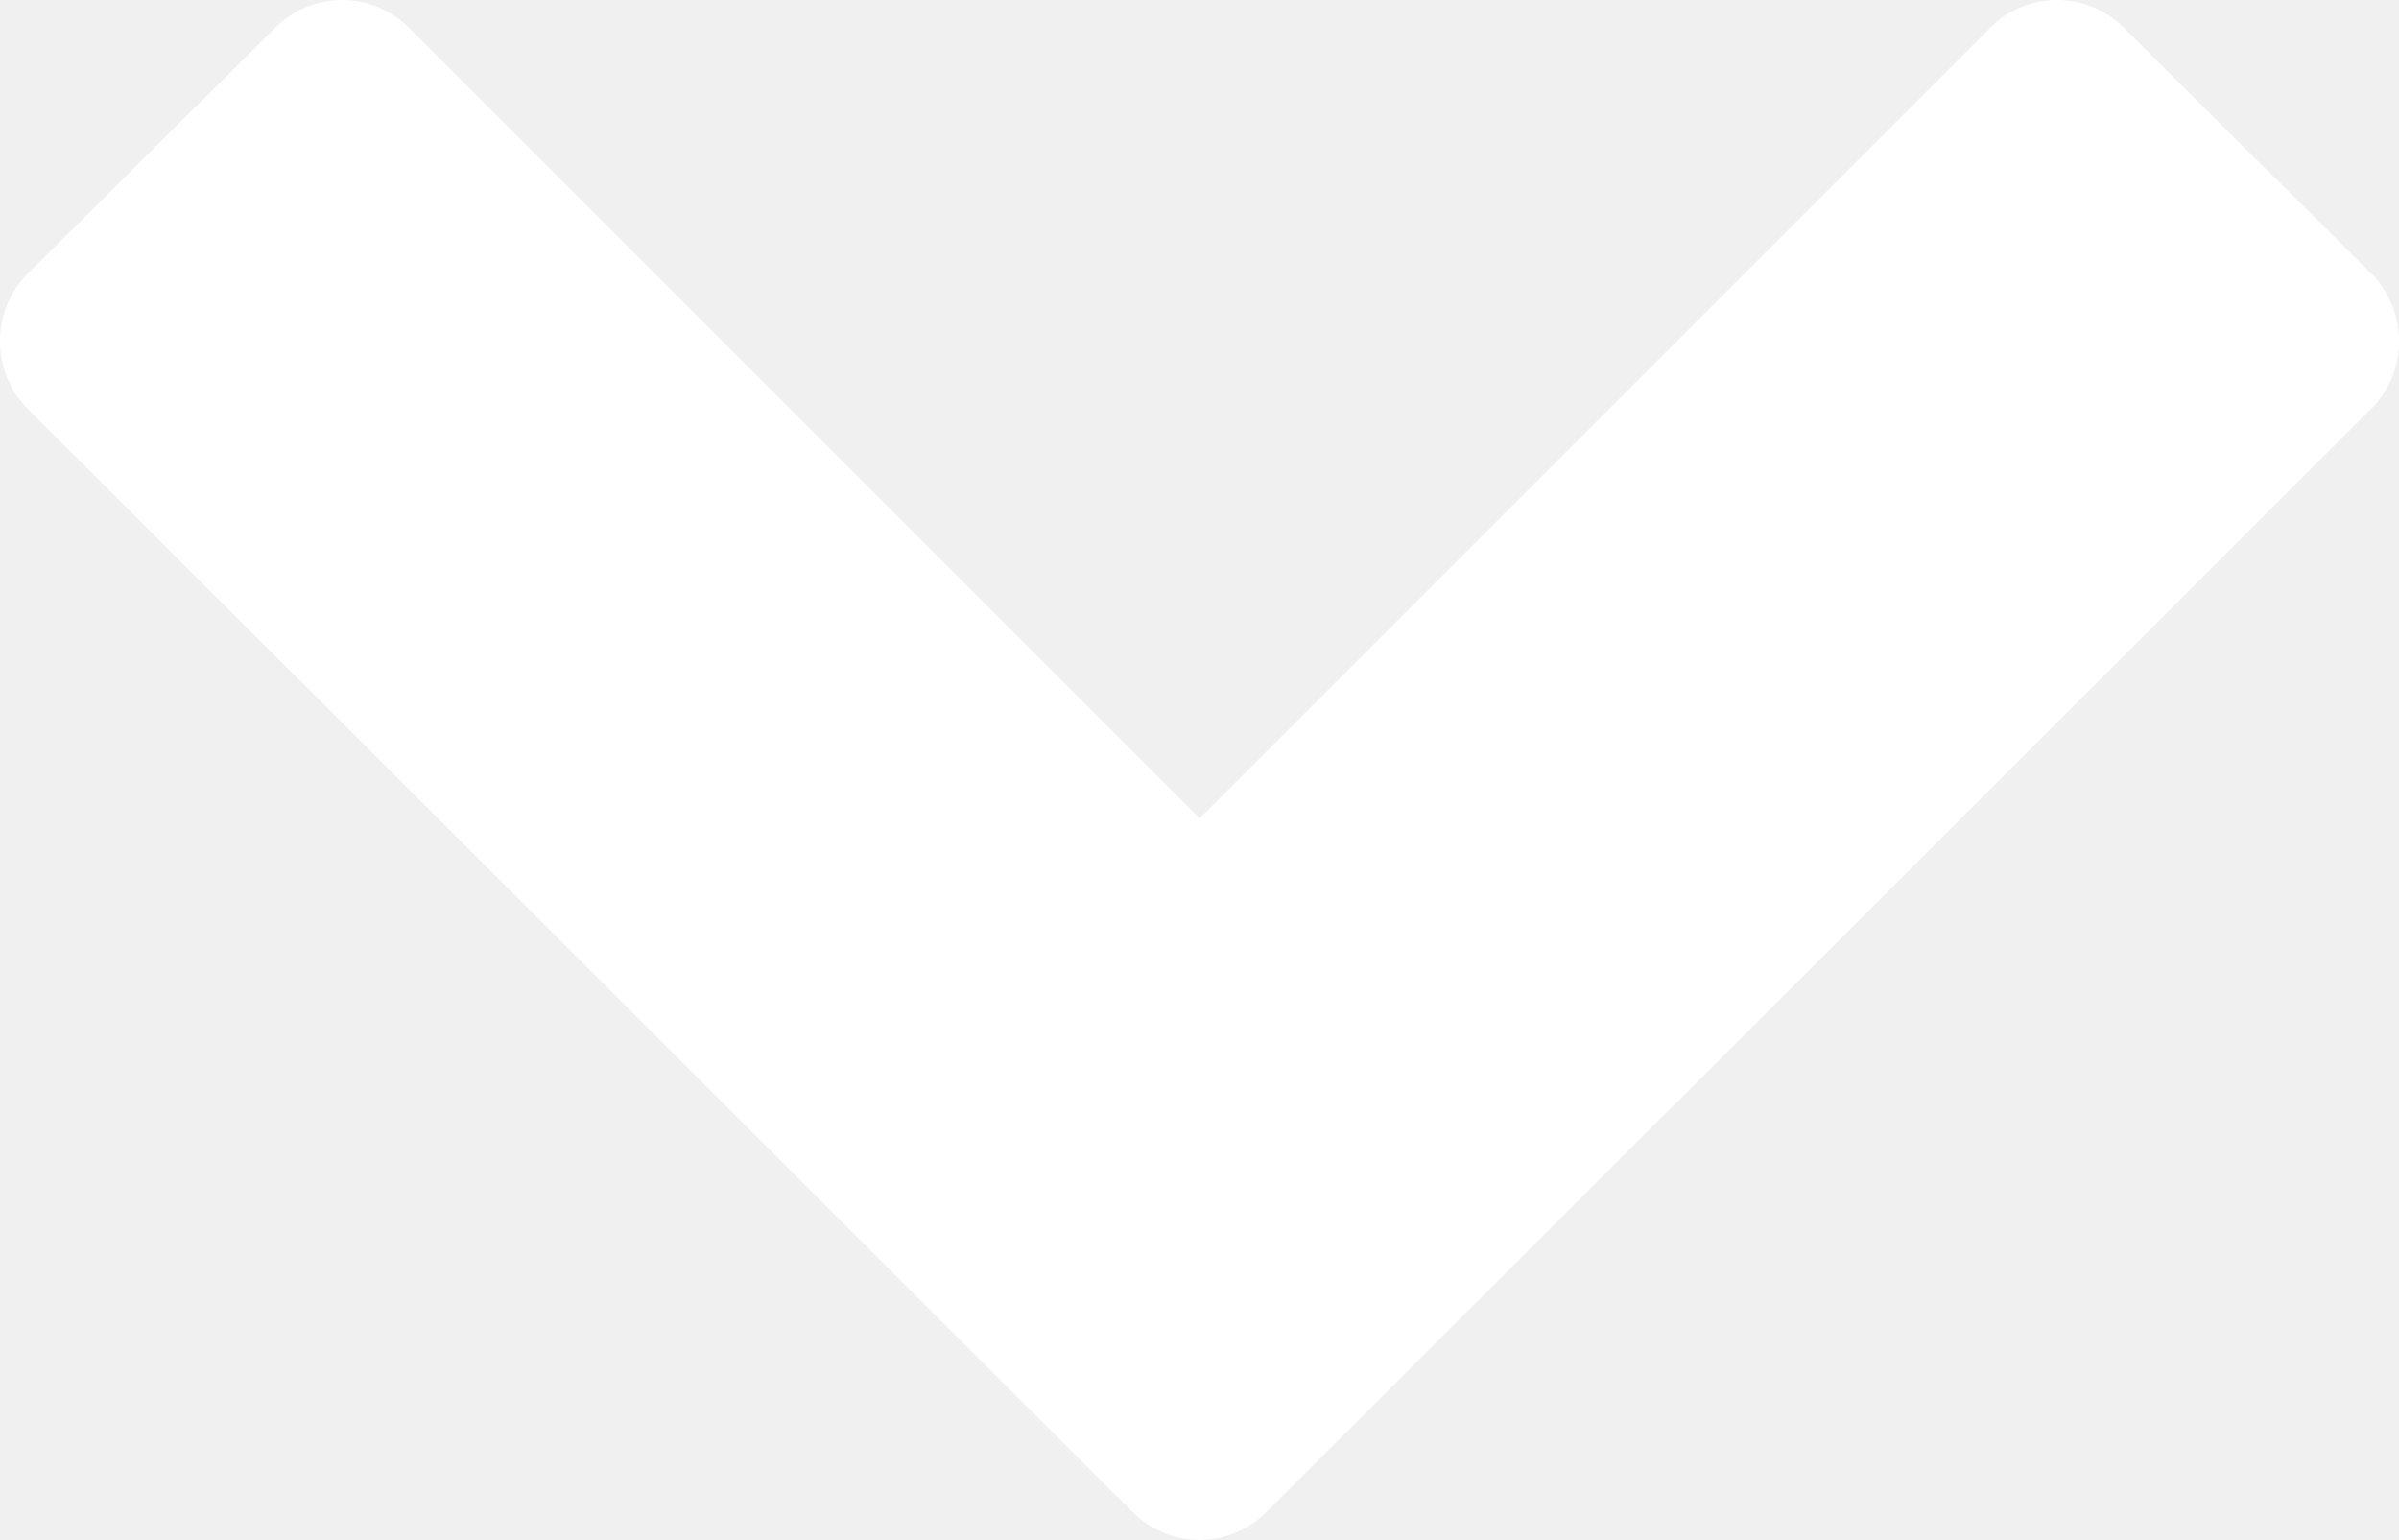
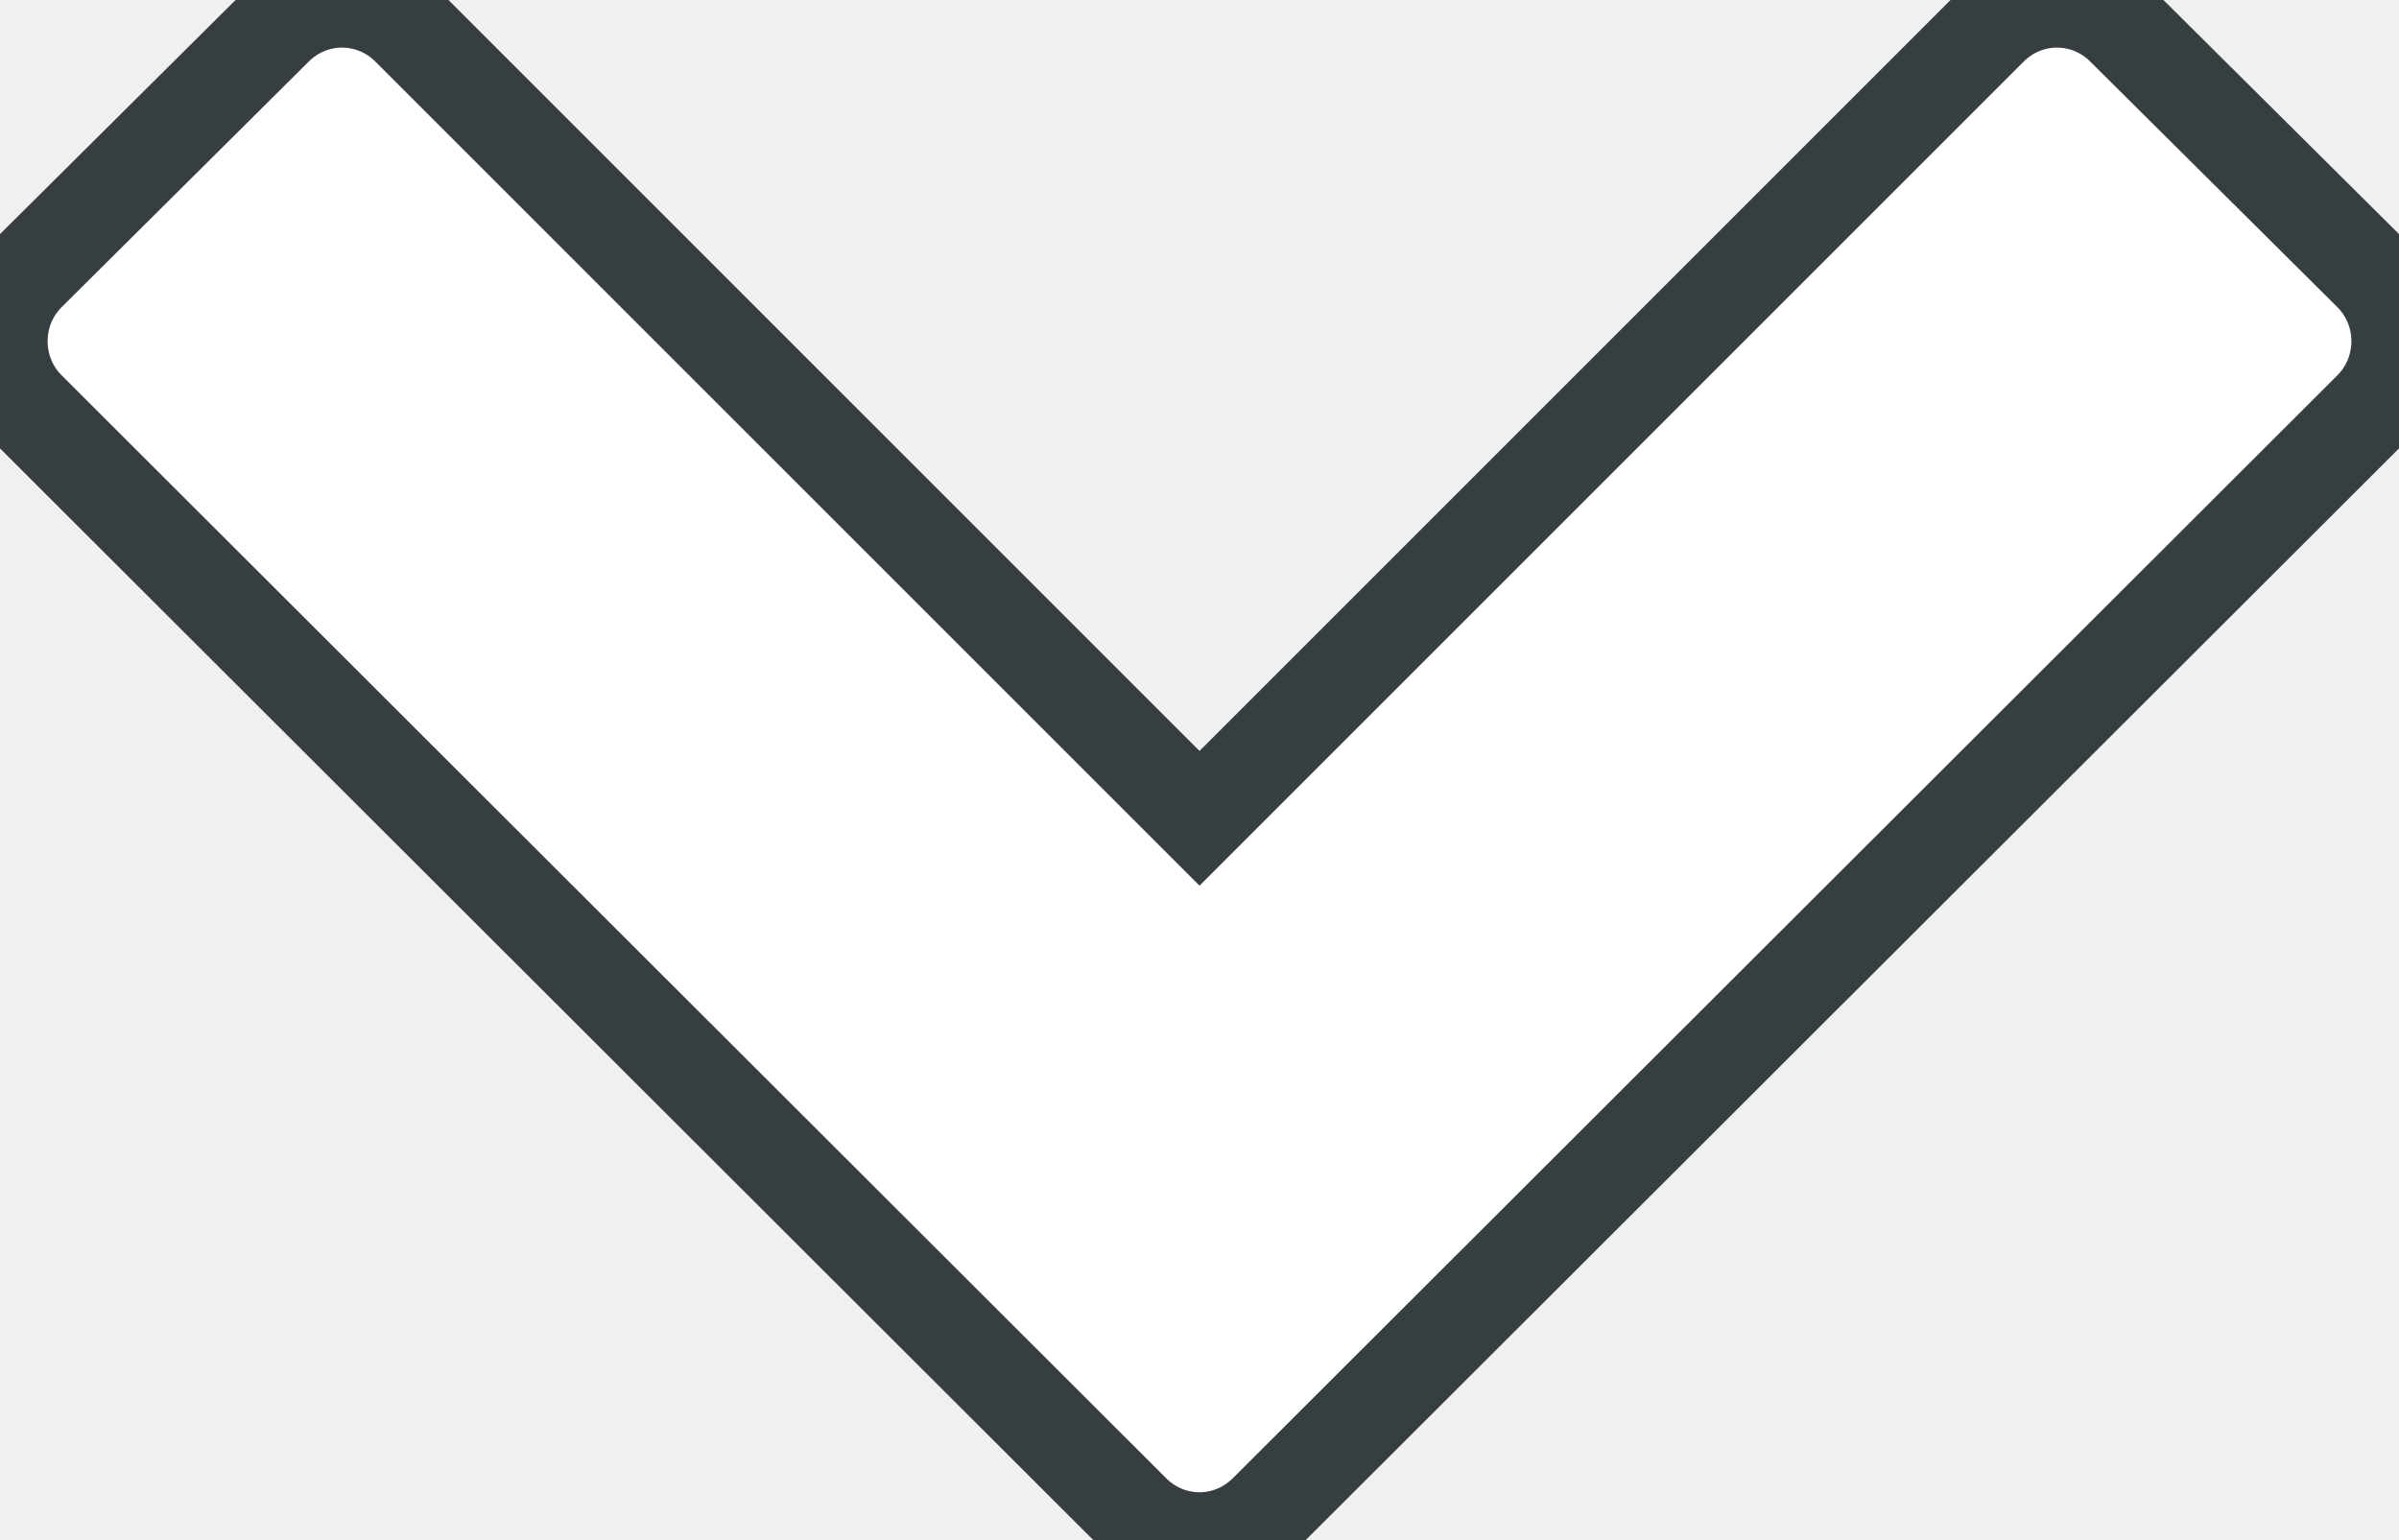
<svg xmlns="http://www.w3.org/2000/svg" version="1.1" id="Layer_1" x="0px" y="0px" width="25.18px" height="16.164px" viewBox="0 0 25.18 16.164" enable-background="new 0 0 25.18 16.164" xml:space="preserve">
-   <g>
-     <path fill="#FFFFFF" d="M13.293,15.871c-0.391,0.391-1.016,0.391-1.406,0L0.293,4.293c-0.391-0.391-0.391-1.031,0-1.422   l2.594-2.578c0.391-0.391,1.016-0.391,1.406,0L12.59,8.59l8.297-8.297c0.391-0.391,1.016-0.391,1.406,0l2.594,2.578   c0.391,0.391,0.391,1.031,0,1.422L13.293,15.871z" />
+   <defs id="defs4154" />
+   <g id="g4148">
+     <path d="m 13.293,15.871 c -0.391,0.391 -1.016,0.391 -1.406,0 L 0.293,4.293 c -0.391,-0.391 -0.391,-1.031 0,-1.422 L 2.887,0.293 c 0.391,-0.391 1.016,-0.391 1.406,0 L 12.59,8.59 20.887,0.293 c 0.391,-0.391 1.016,-0.391 1.406,0 l 2.594,2.578 c 0.391,0.391 0.391,1.031 0,1.422 L 13.293,15.871 Z" id="path4150" style="fill:#ffffff;stroke:#373e42" />
  </g>
</svg>
